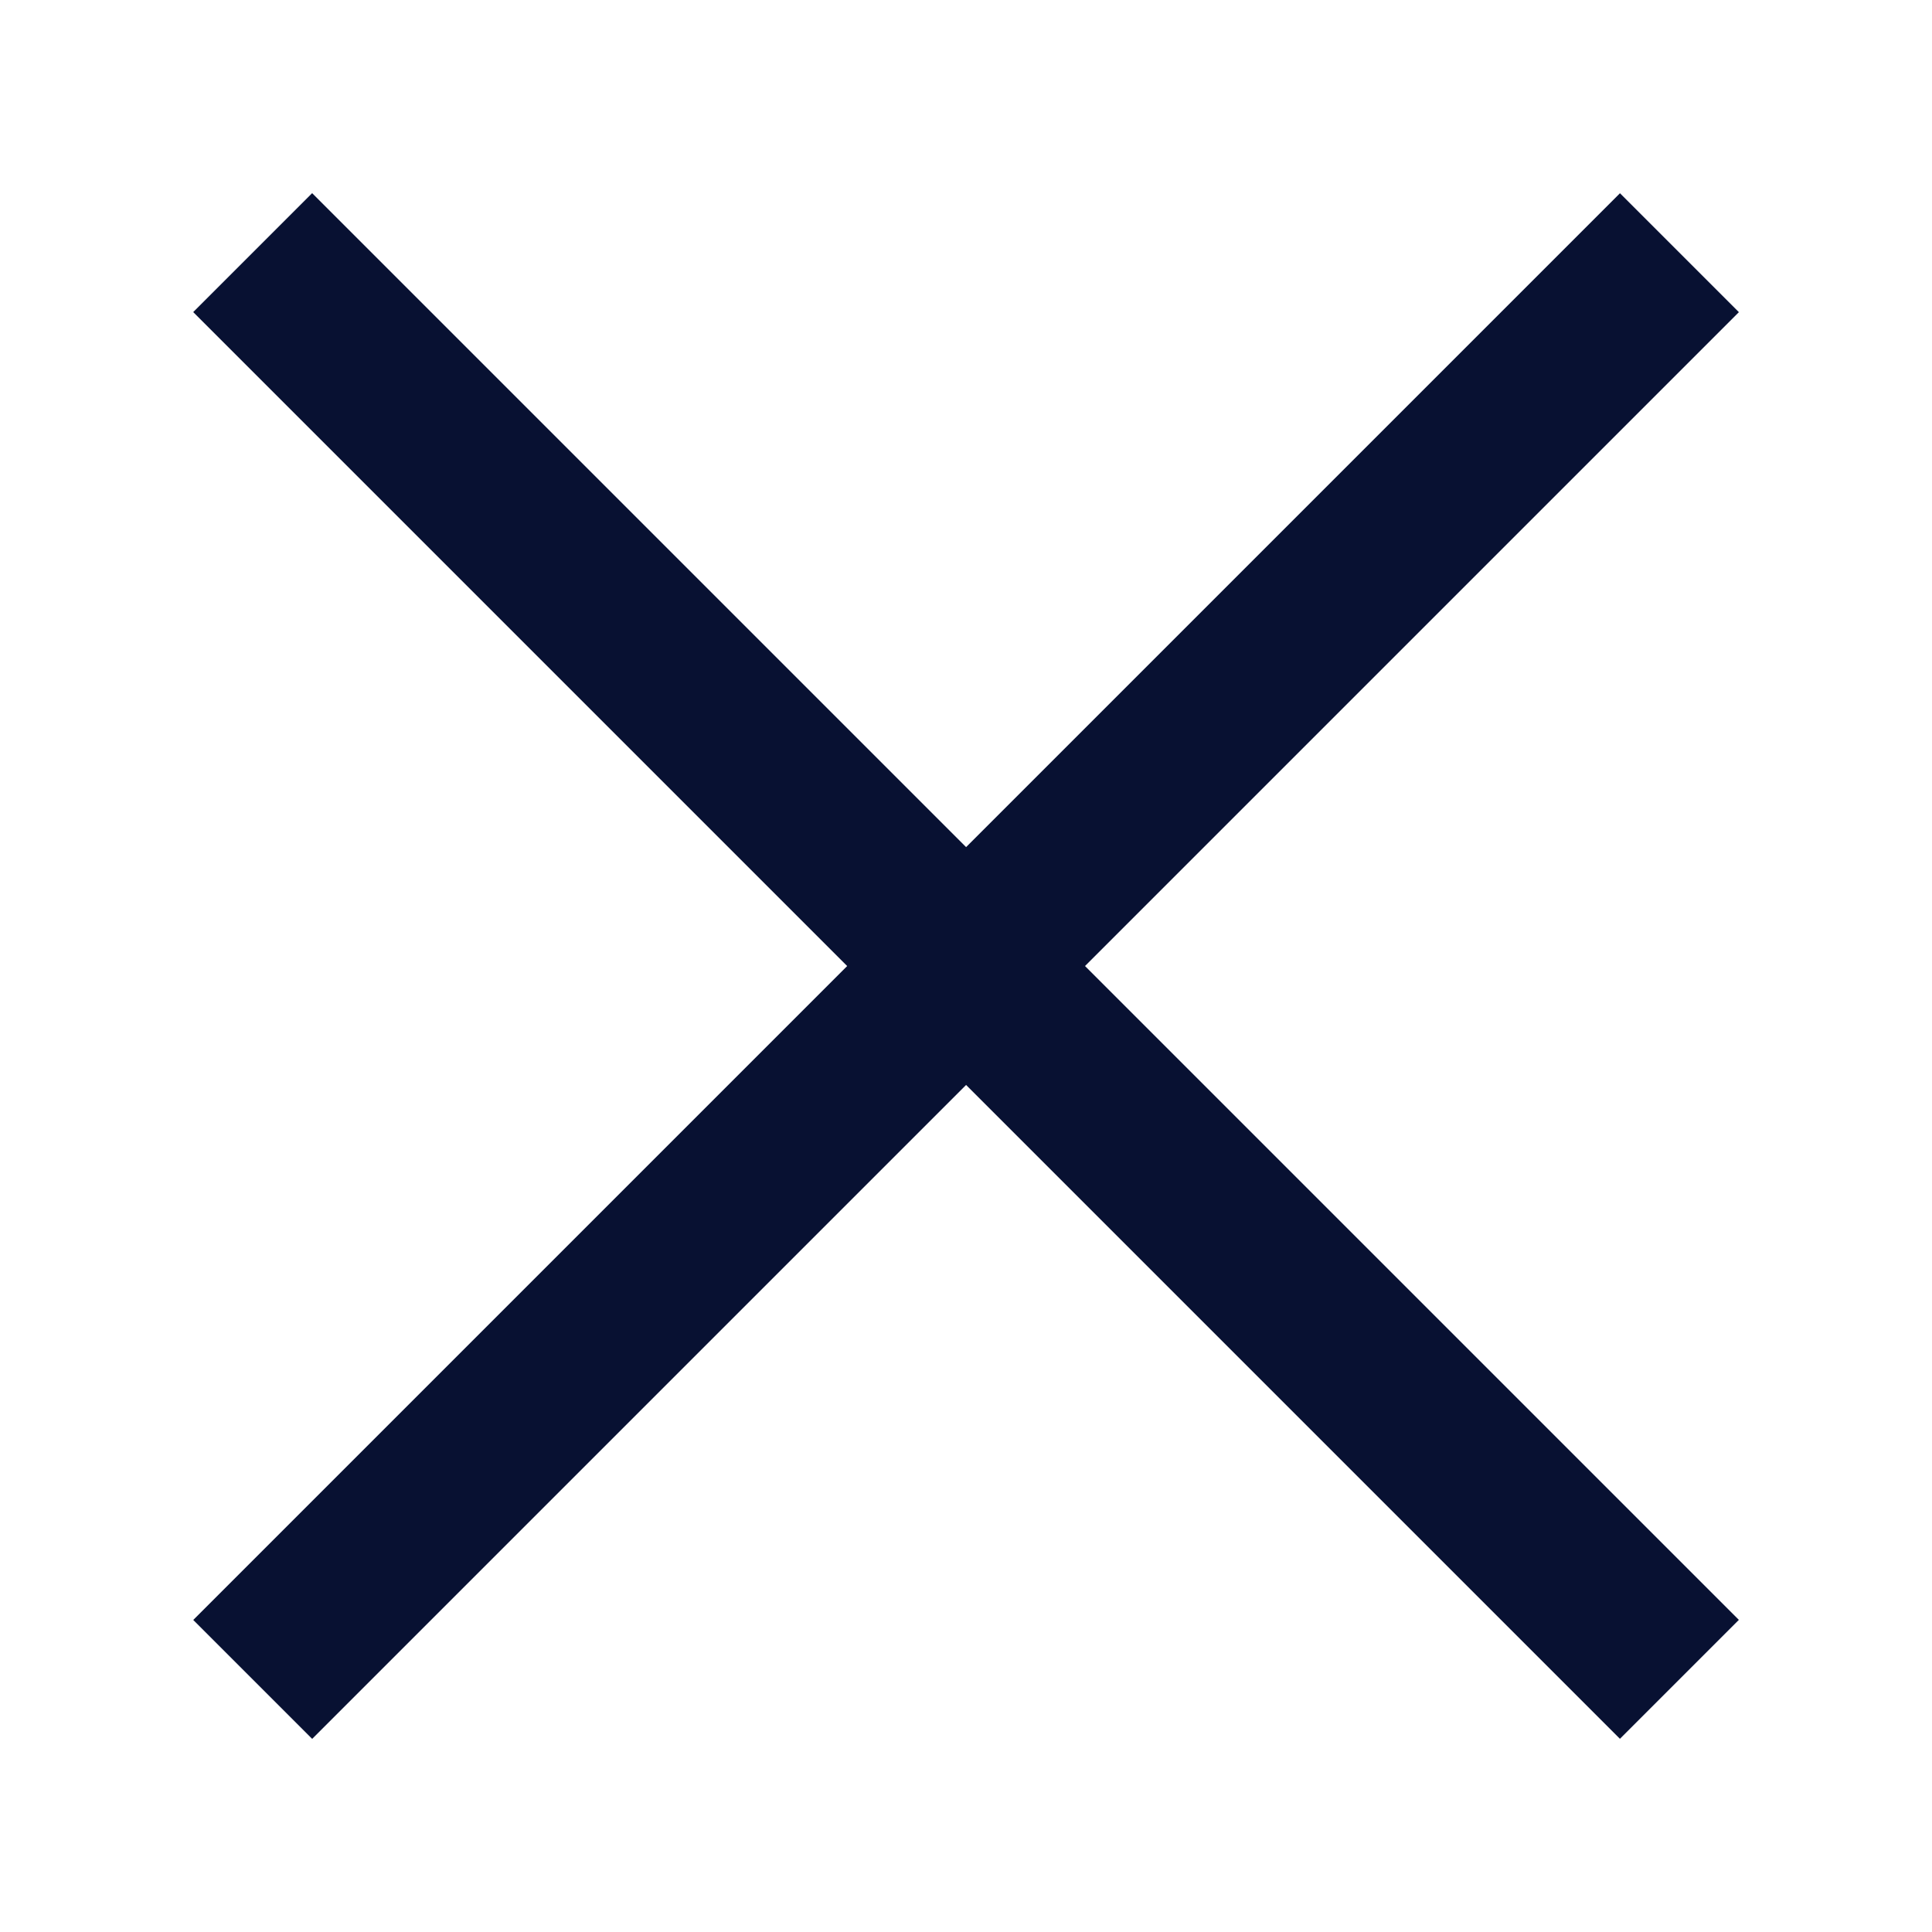
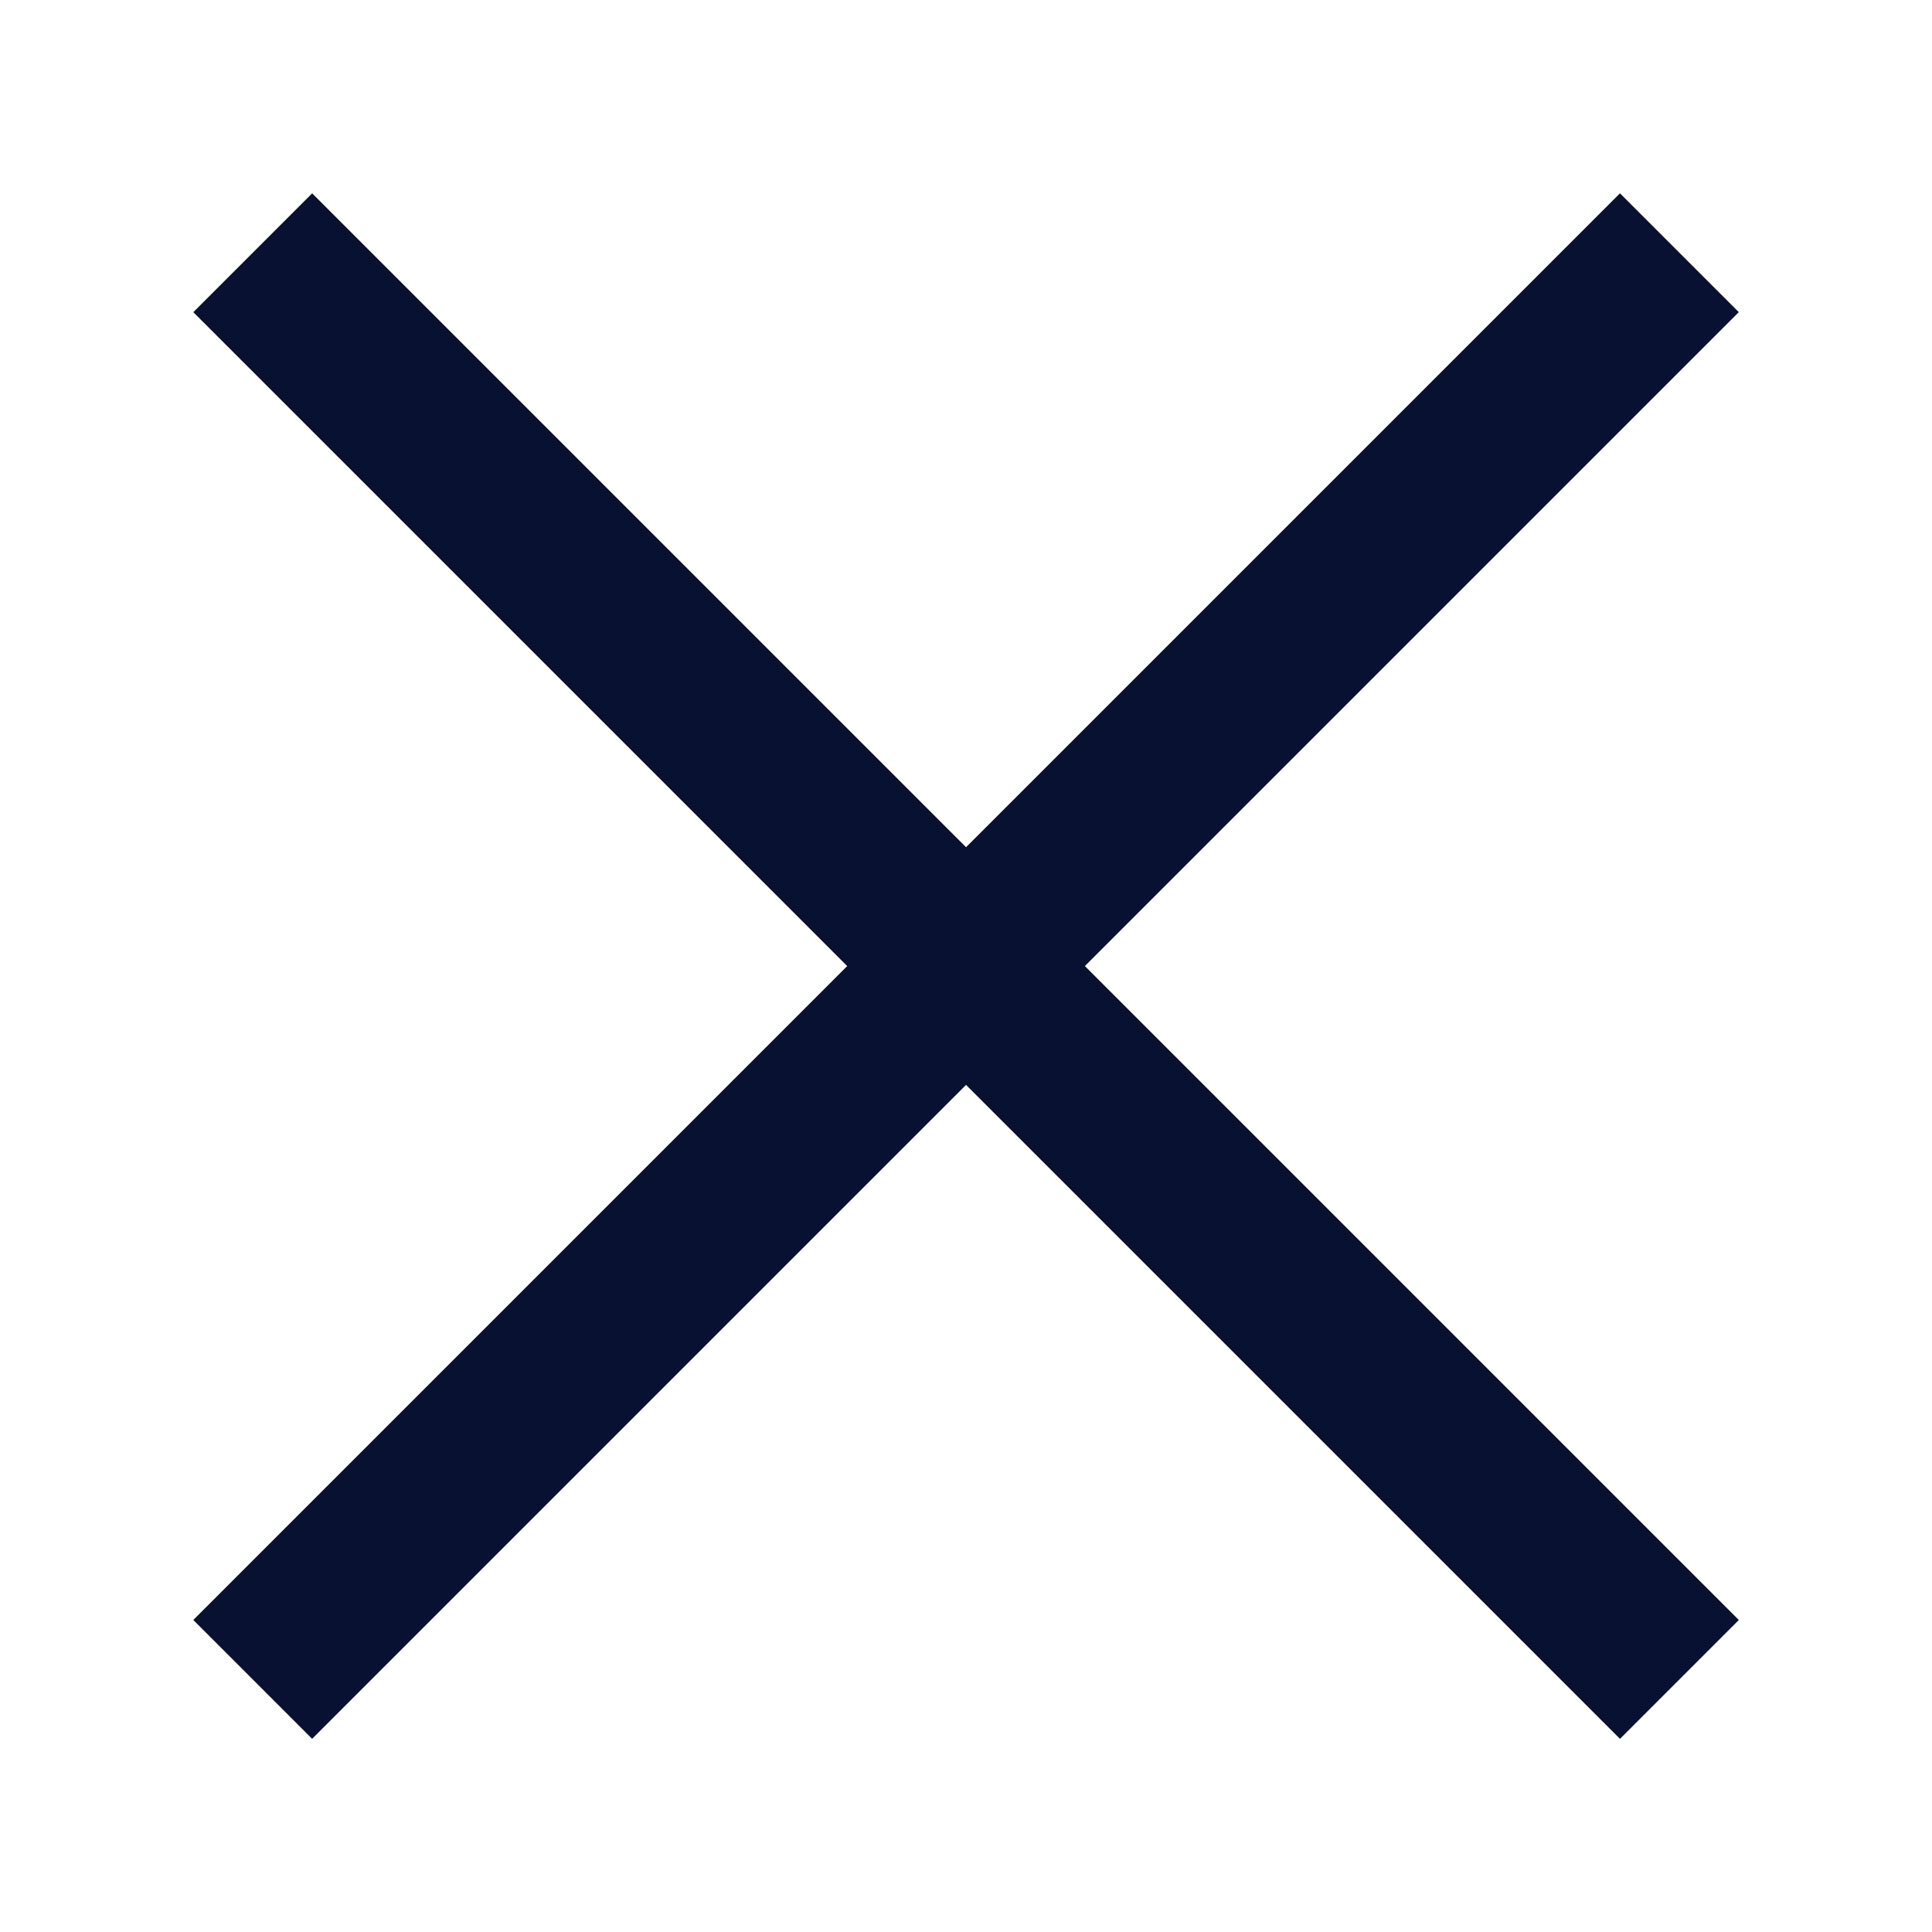
- <svg xmlns="http://www.w3.org/2000/svg" width="20" height="20" viewBox="0 0 20 20" fill="none">
-   <rect x="16.77" y="2" width="1.741" height="20.887" transform="rotate(45 16.7695 2)" fill="#081132" />
-   <rect width="1.741" height="20.887" transform="matrix(0.707107 -0.707107 -0.707107 -0.707107 16.7695 18)" fill="#081132" />
+ <svg xmlns="http://www.w3.org/2000/svg" width="16" height="16" viewBox="0 0 16 16" fill="none">
+   <rect x="13.416" y="1.601" width="1.392" height="16.709" transform="rotate(45 13.416 1.60059)" fill="#081132" />
+   <rect width="1.392" height="16.709" transform="matrix(0.707107 -0.707107 -0.707107 -0.707107 13.416 14.4004)" fill="#081132" />
</svg>
